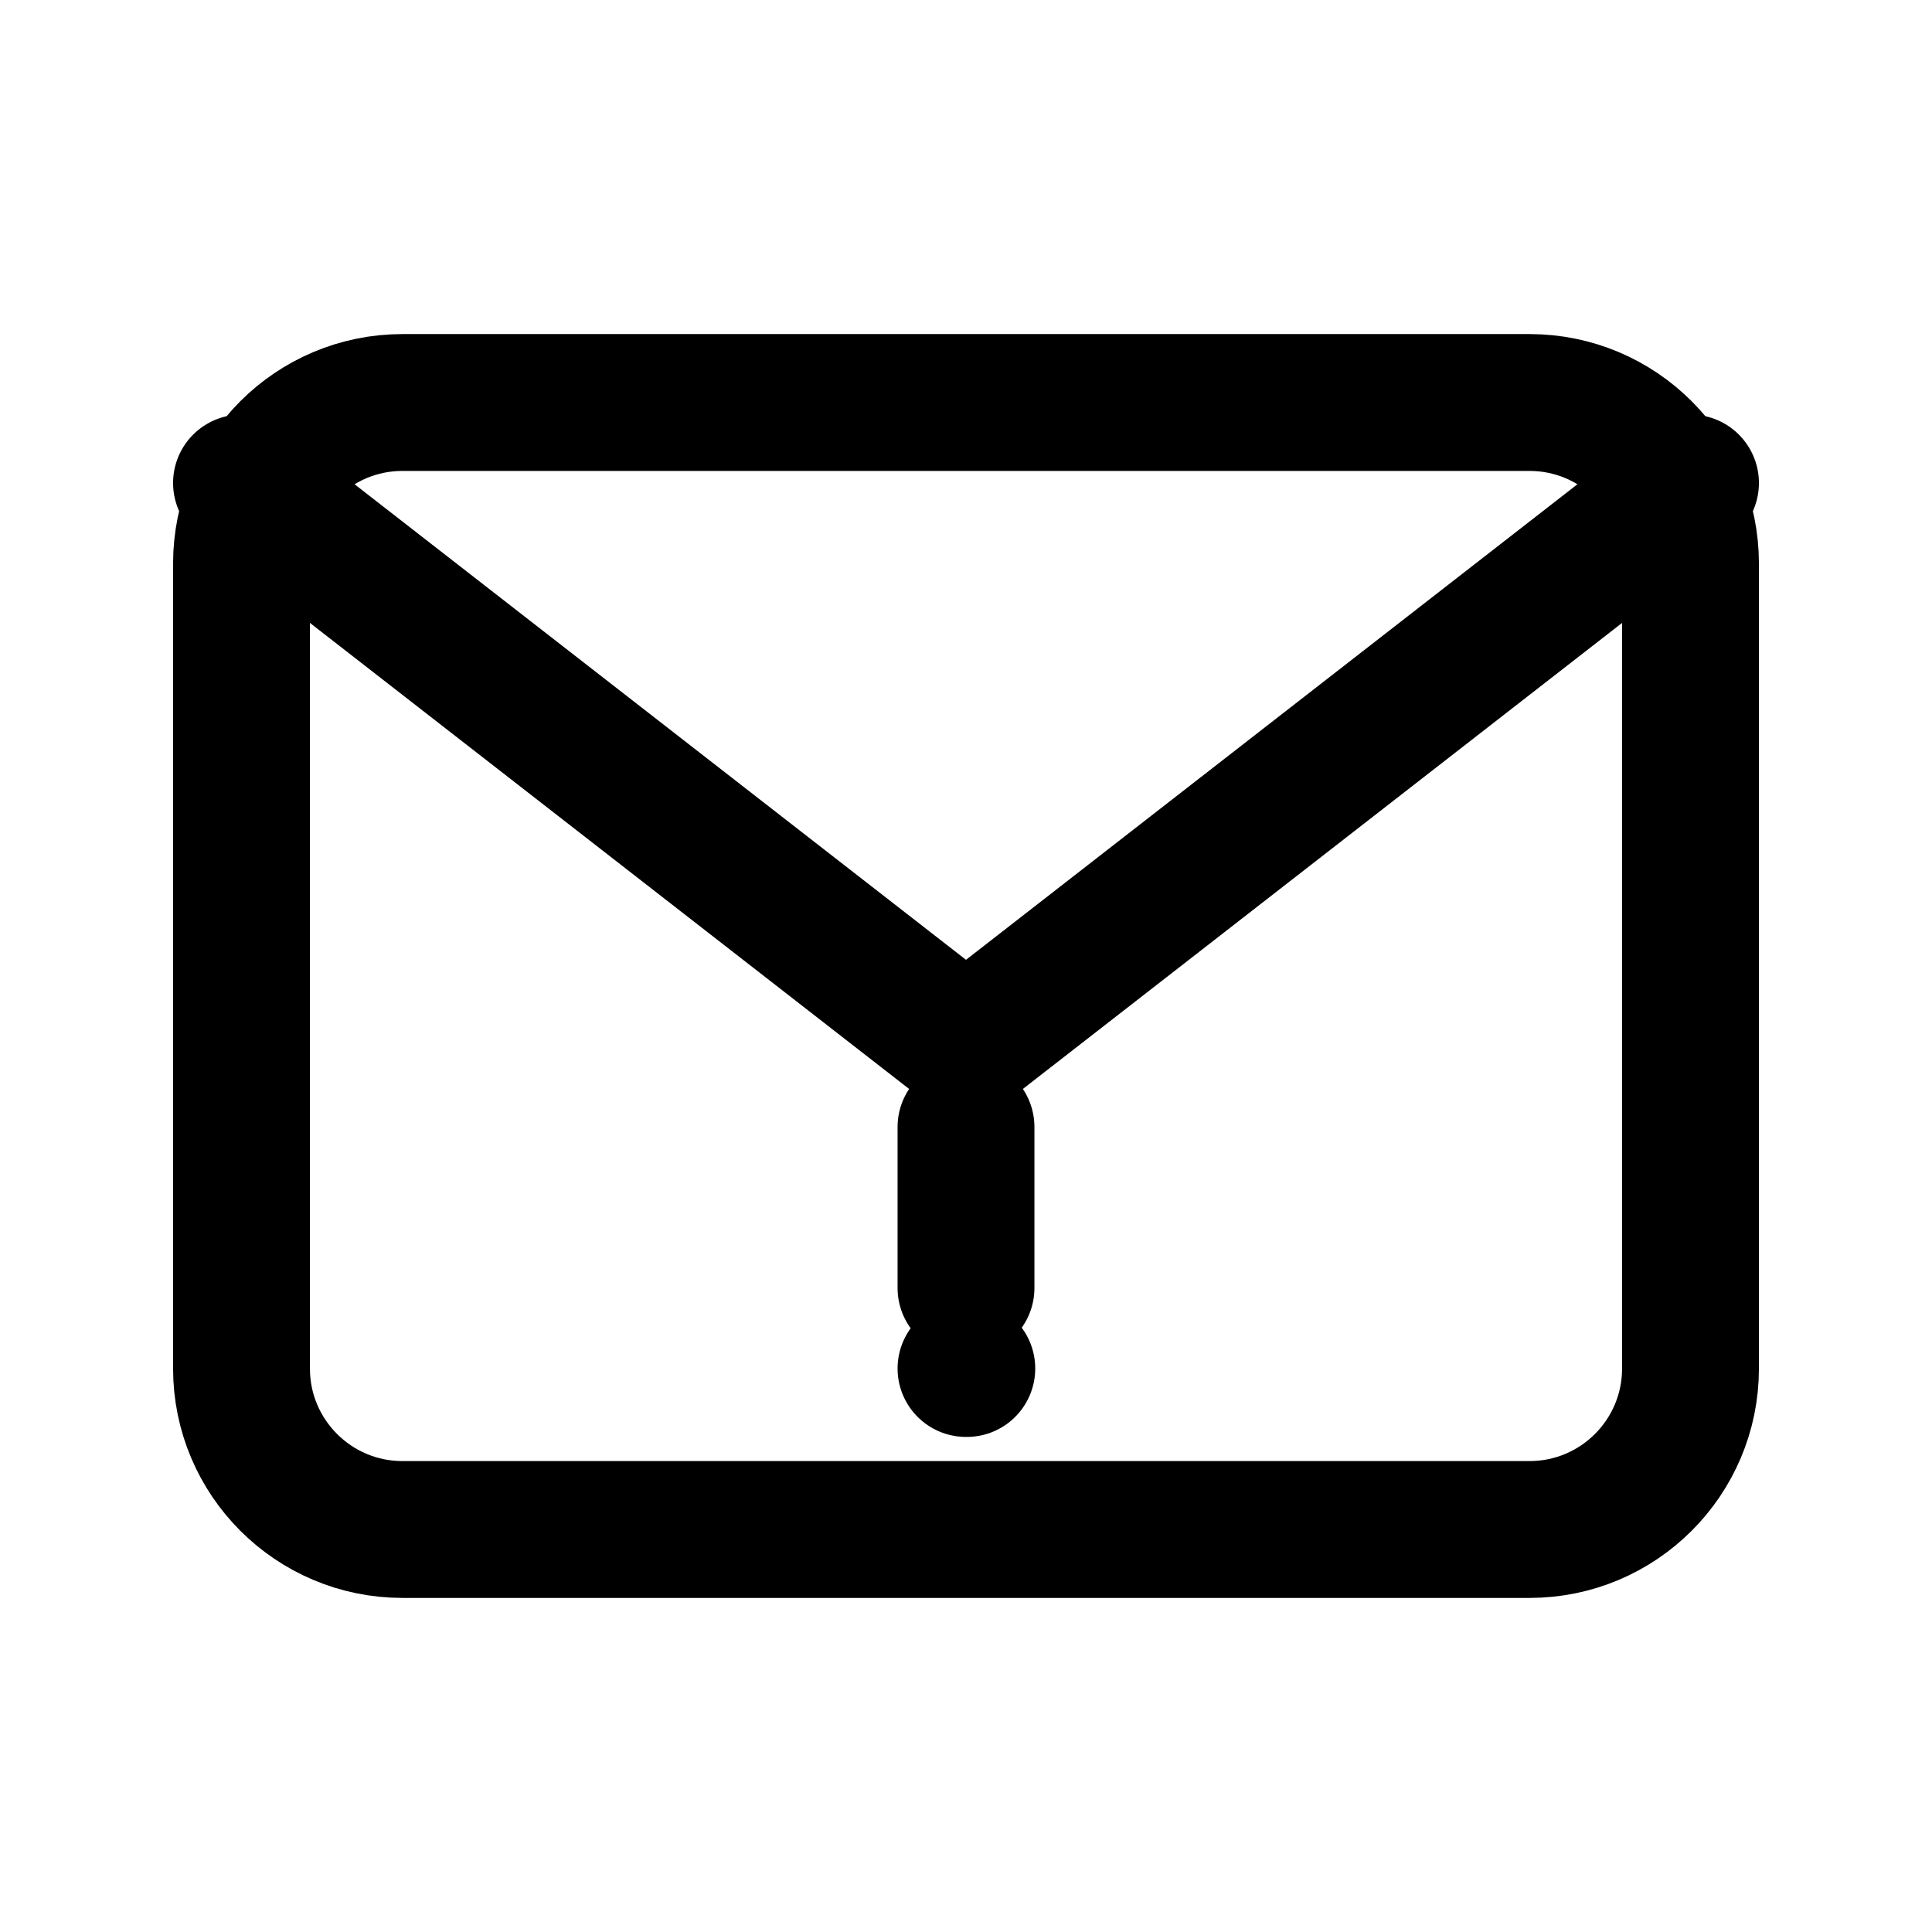
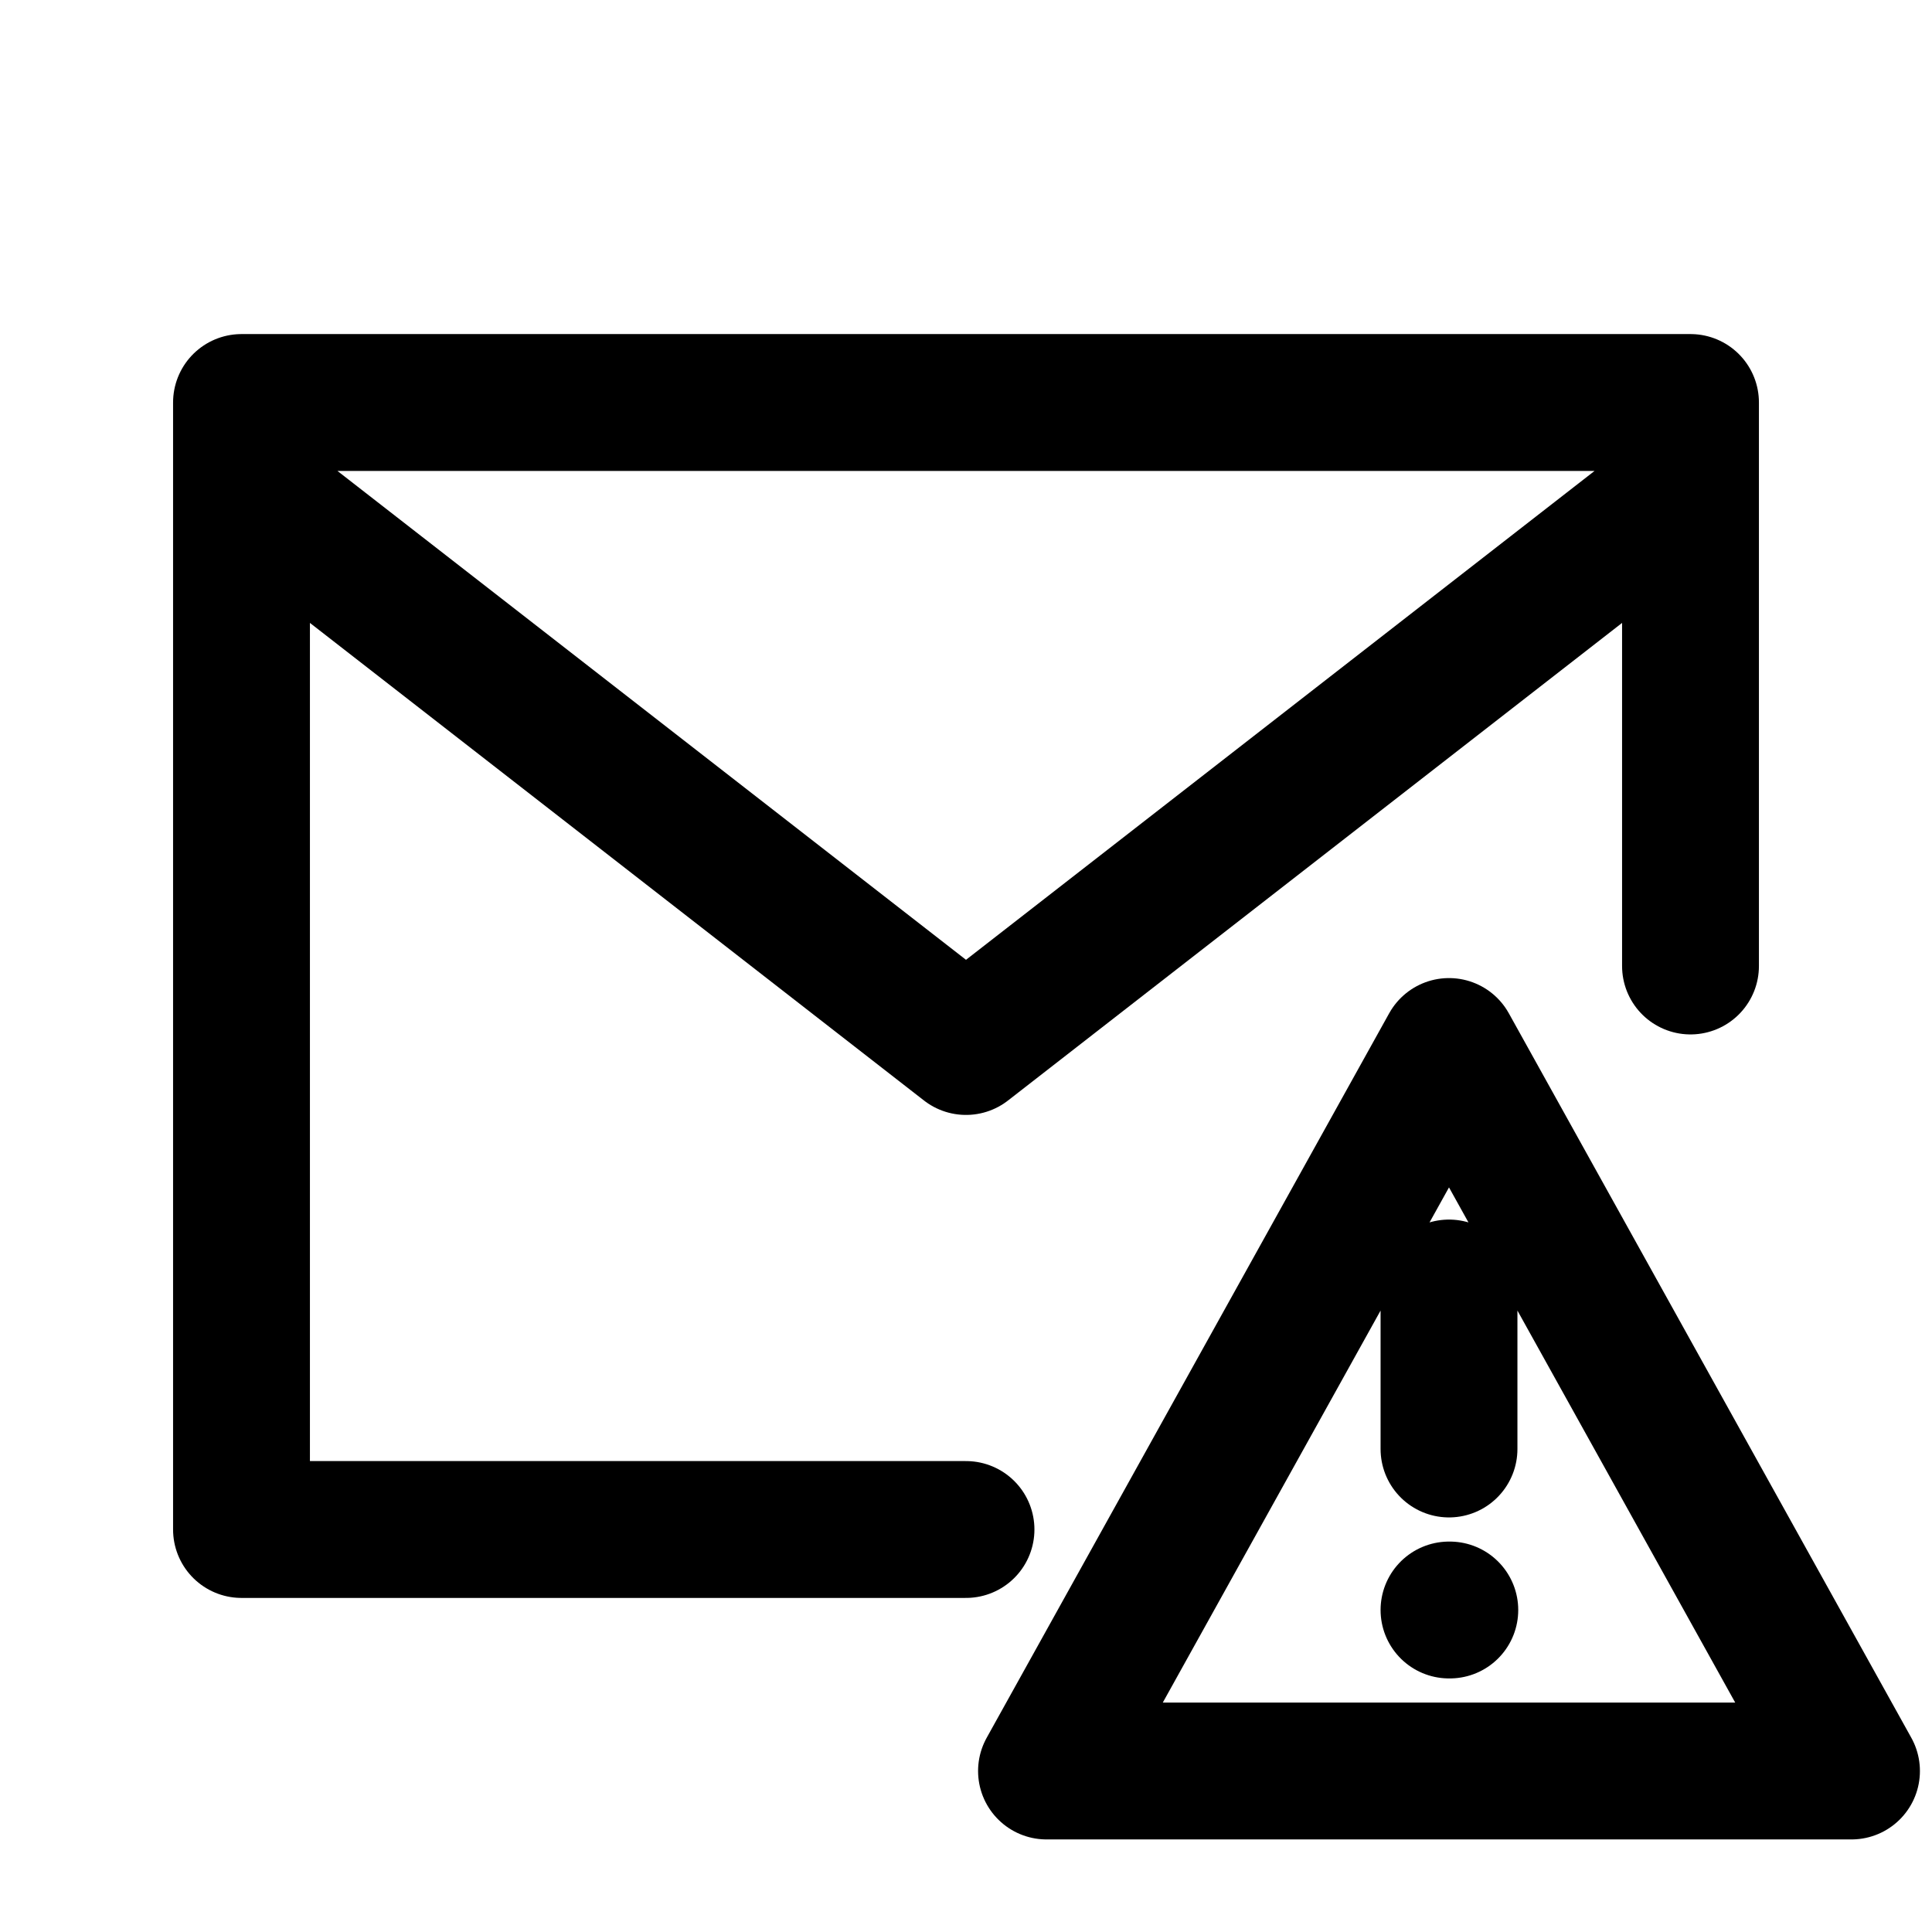
<svg xmlns="http://www.w3.org/2000/svg" viewBox="0 0 24 24" width="24" height="24" fill="none" stroke="currentColor" stroke-width="1.7" stroke-linecap="round" stroke-linejoin="round" focusable="false" role="img" aria-label="Mail Warning">
-   <rect x="3" y="5" width="18" height="14" rx="2" />
-   <path d="m3 6 9 7 9-7" />
-   <path d="M12 14v2m0 1h.01" />
+   <path d="M12 19H3V5h18v7M3 6l9 7 9-7" />
+   <path d="m18 13 5 9H13ZM18 16v2m0 2h.01" />
</svg>
